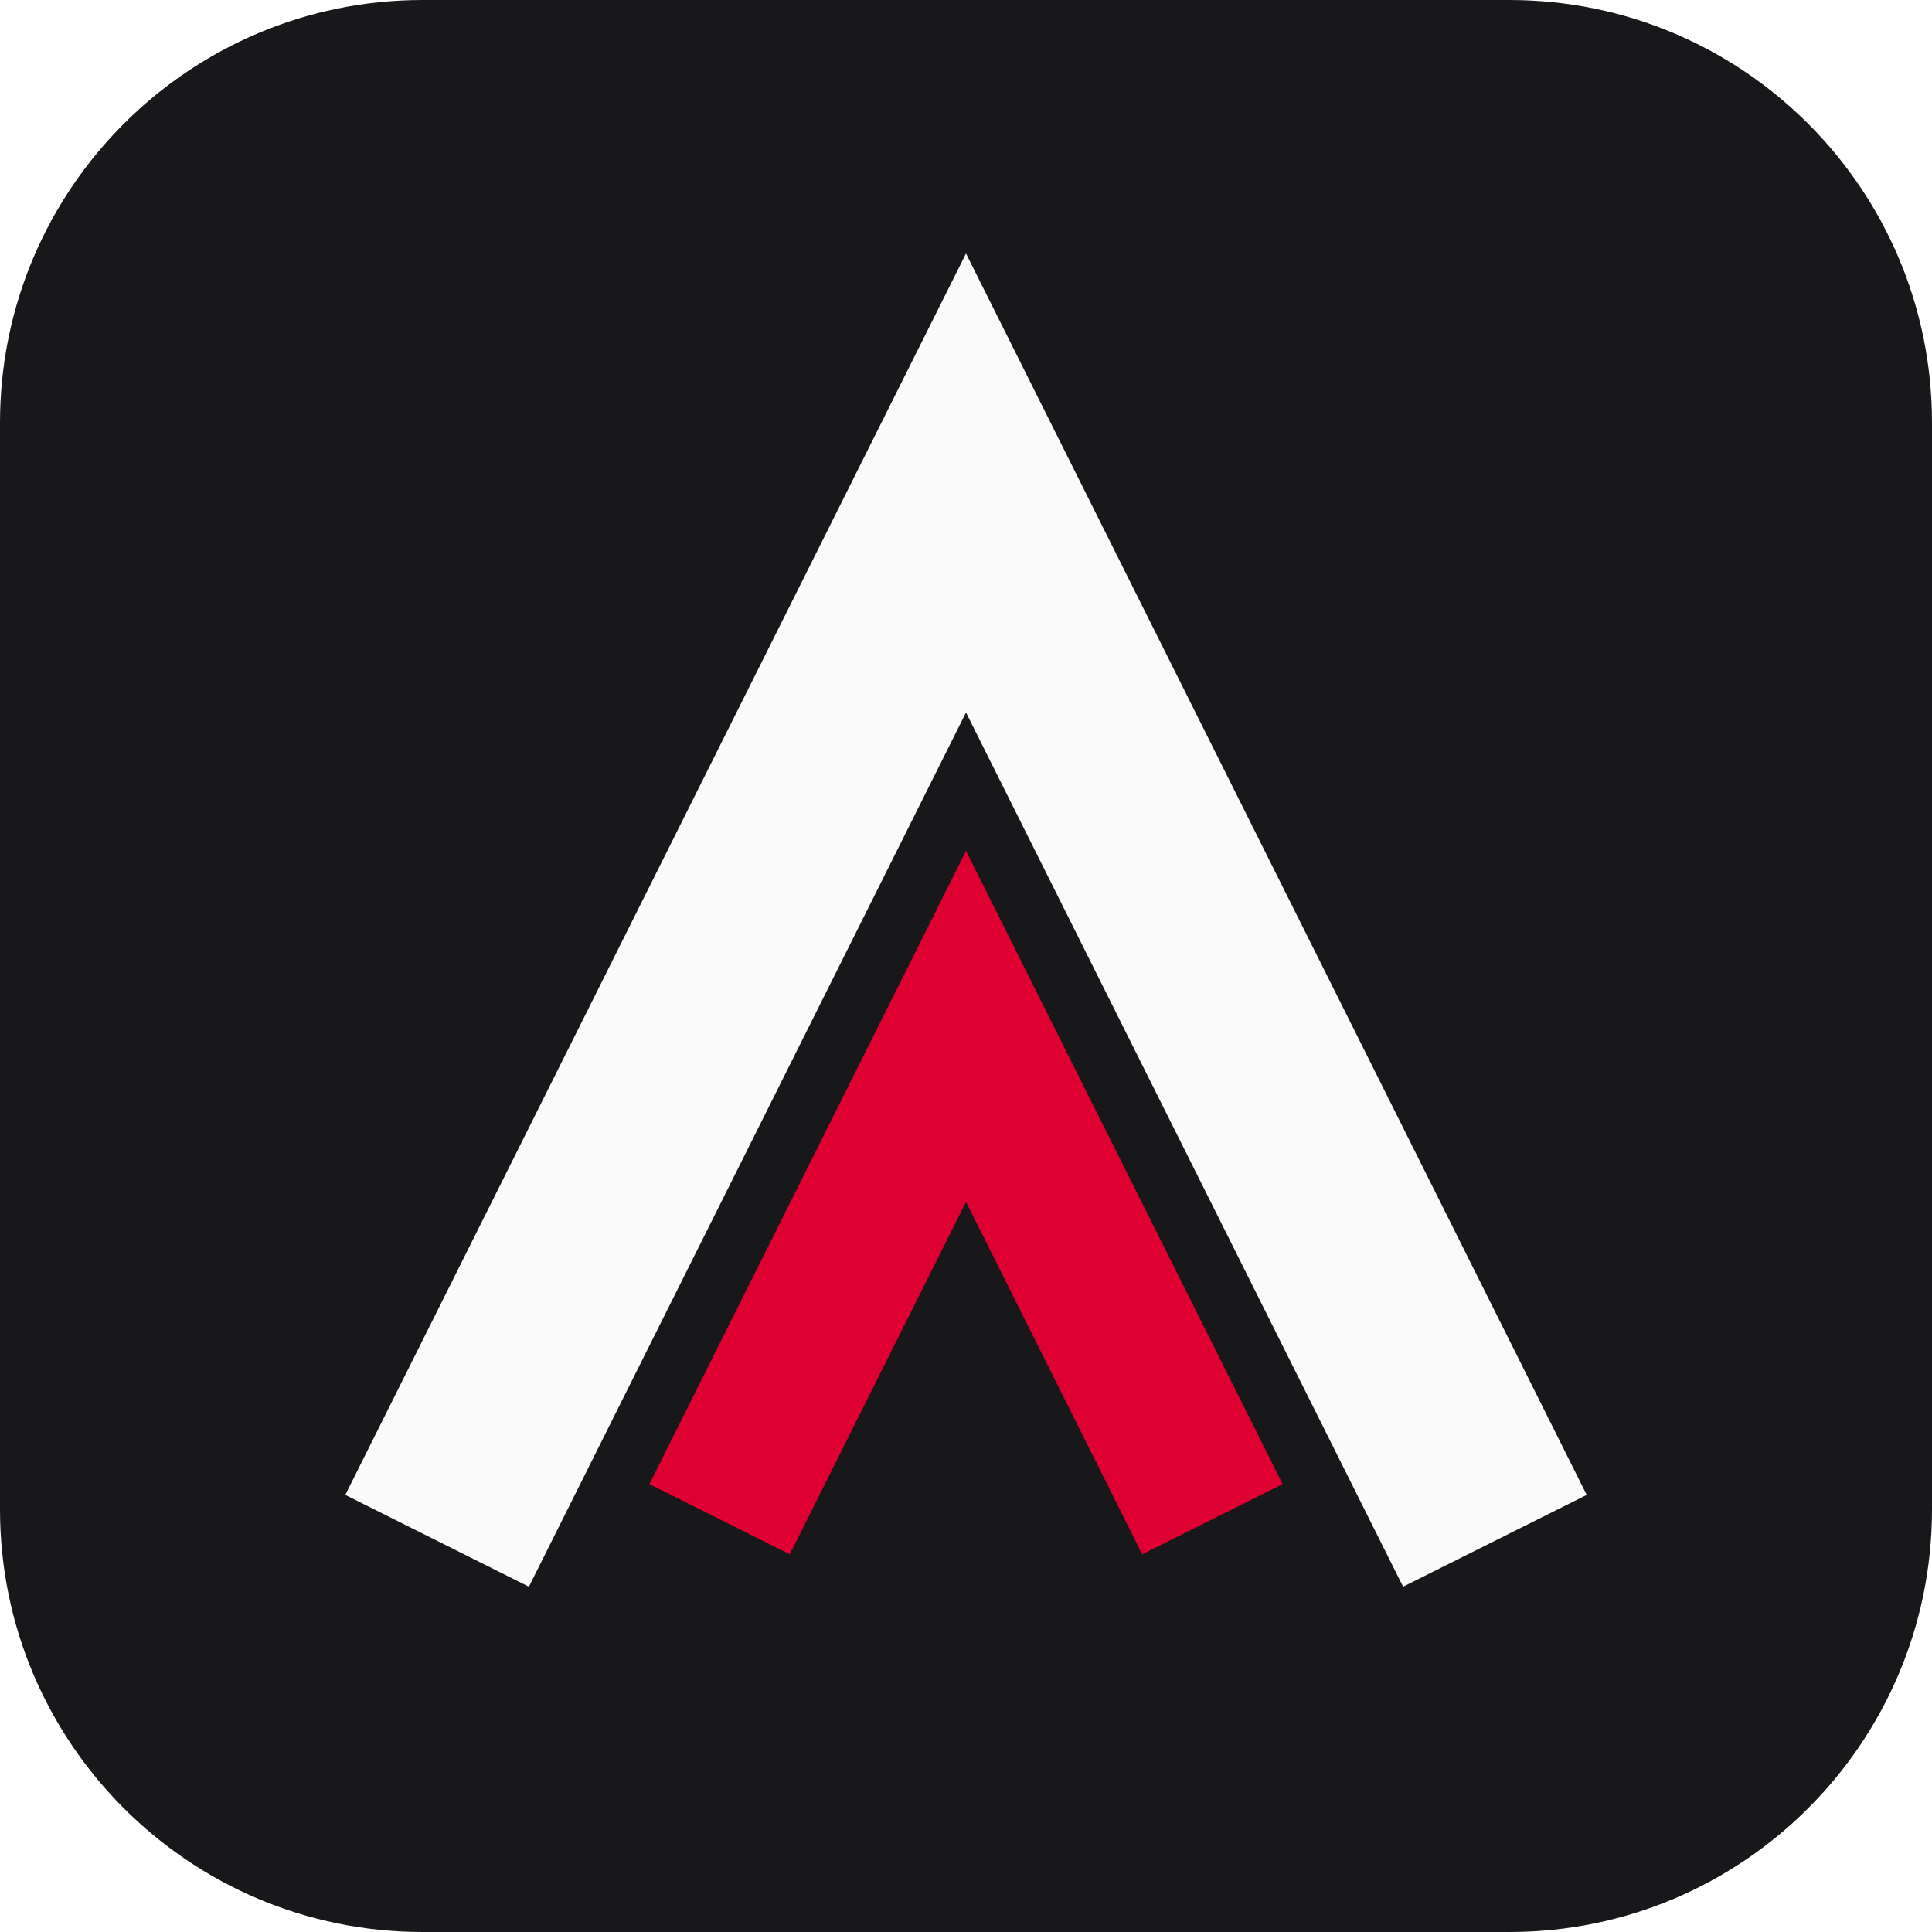
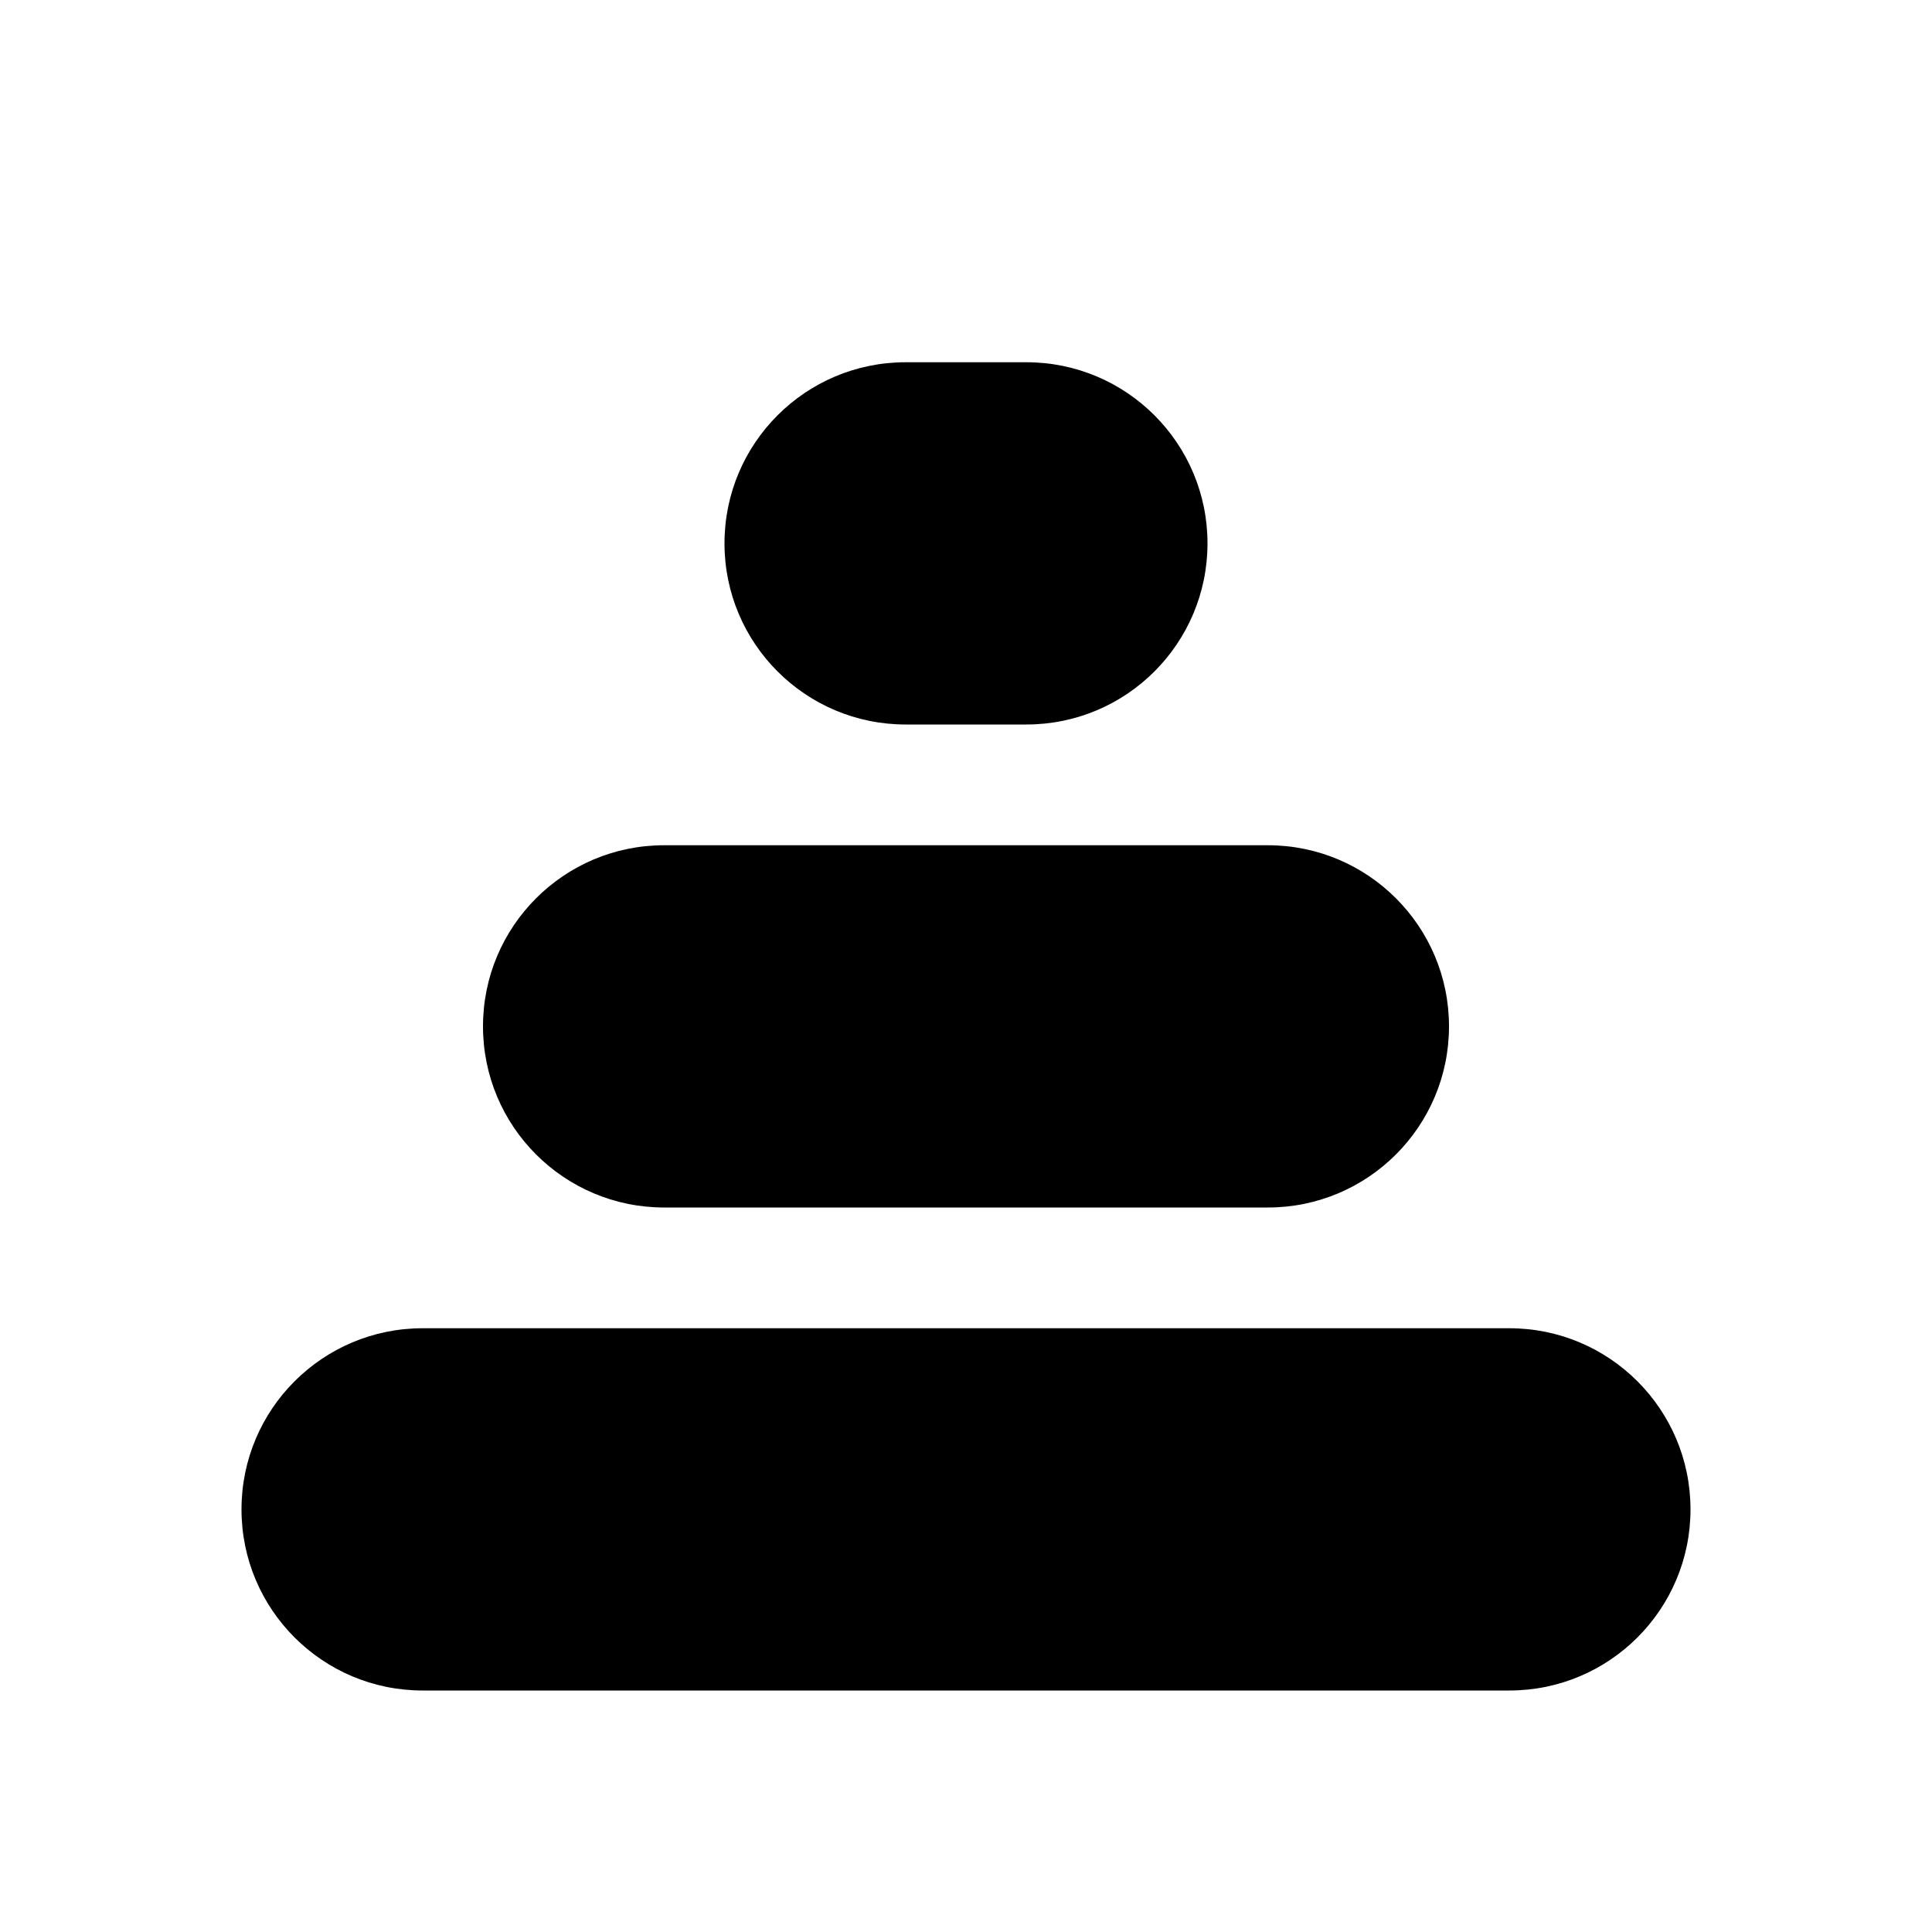
- <svg xmlns="http://www.w3.org/2000/svg" width="32" height="32" viewBox="0 0 32 32" fill="none">
-   <rect width="32" height="32" rx="7" fill="#18181b" />
-   <path d="M8 24 L16 8 L24 24" stroke="#fafafa" stroke-width="3.4" stroke-linecap="square" />
-   <path d="M12.5 24 L16 17 L19.5 24" stroke="#dd0031" stroke-width="2.6" stroke-linecap="square" />
+ <svg xmlns="http://www.w3.org/2000/svg" viewBox="0 0 16 16">
+   <rect x="2" y="11" width="12" height="3" rx="1.5" />
+   <rect x="4" y="7" width="8" height="3" rx="1.5" />
+   <rect x="6" y="3" width="4" height="3" rx="1.5" />
</svg>
